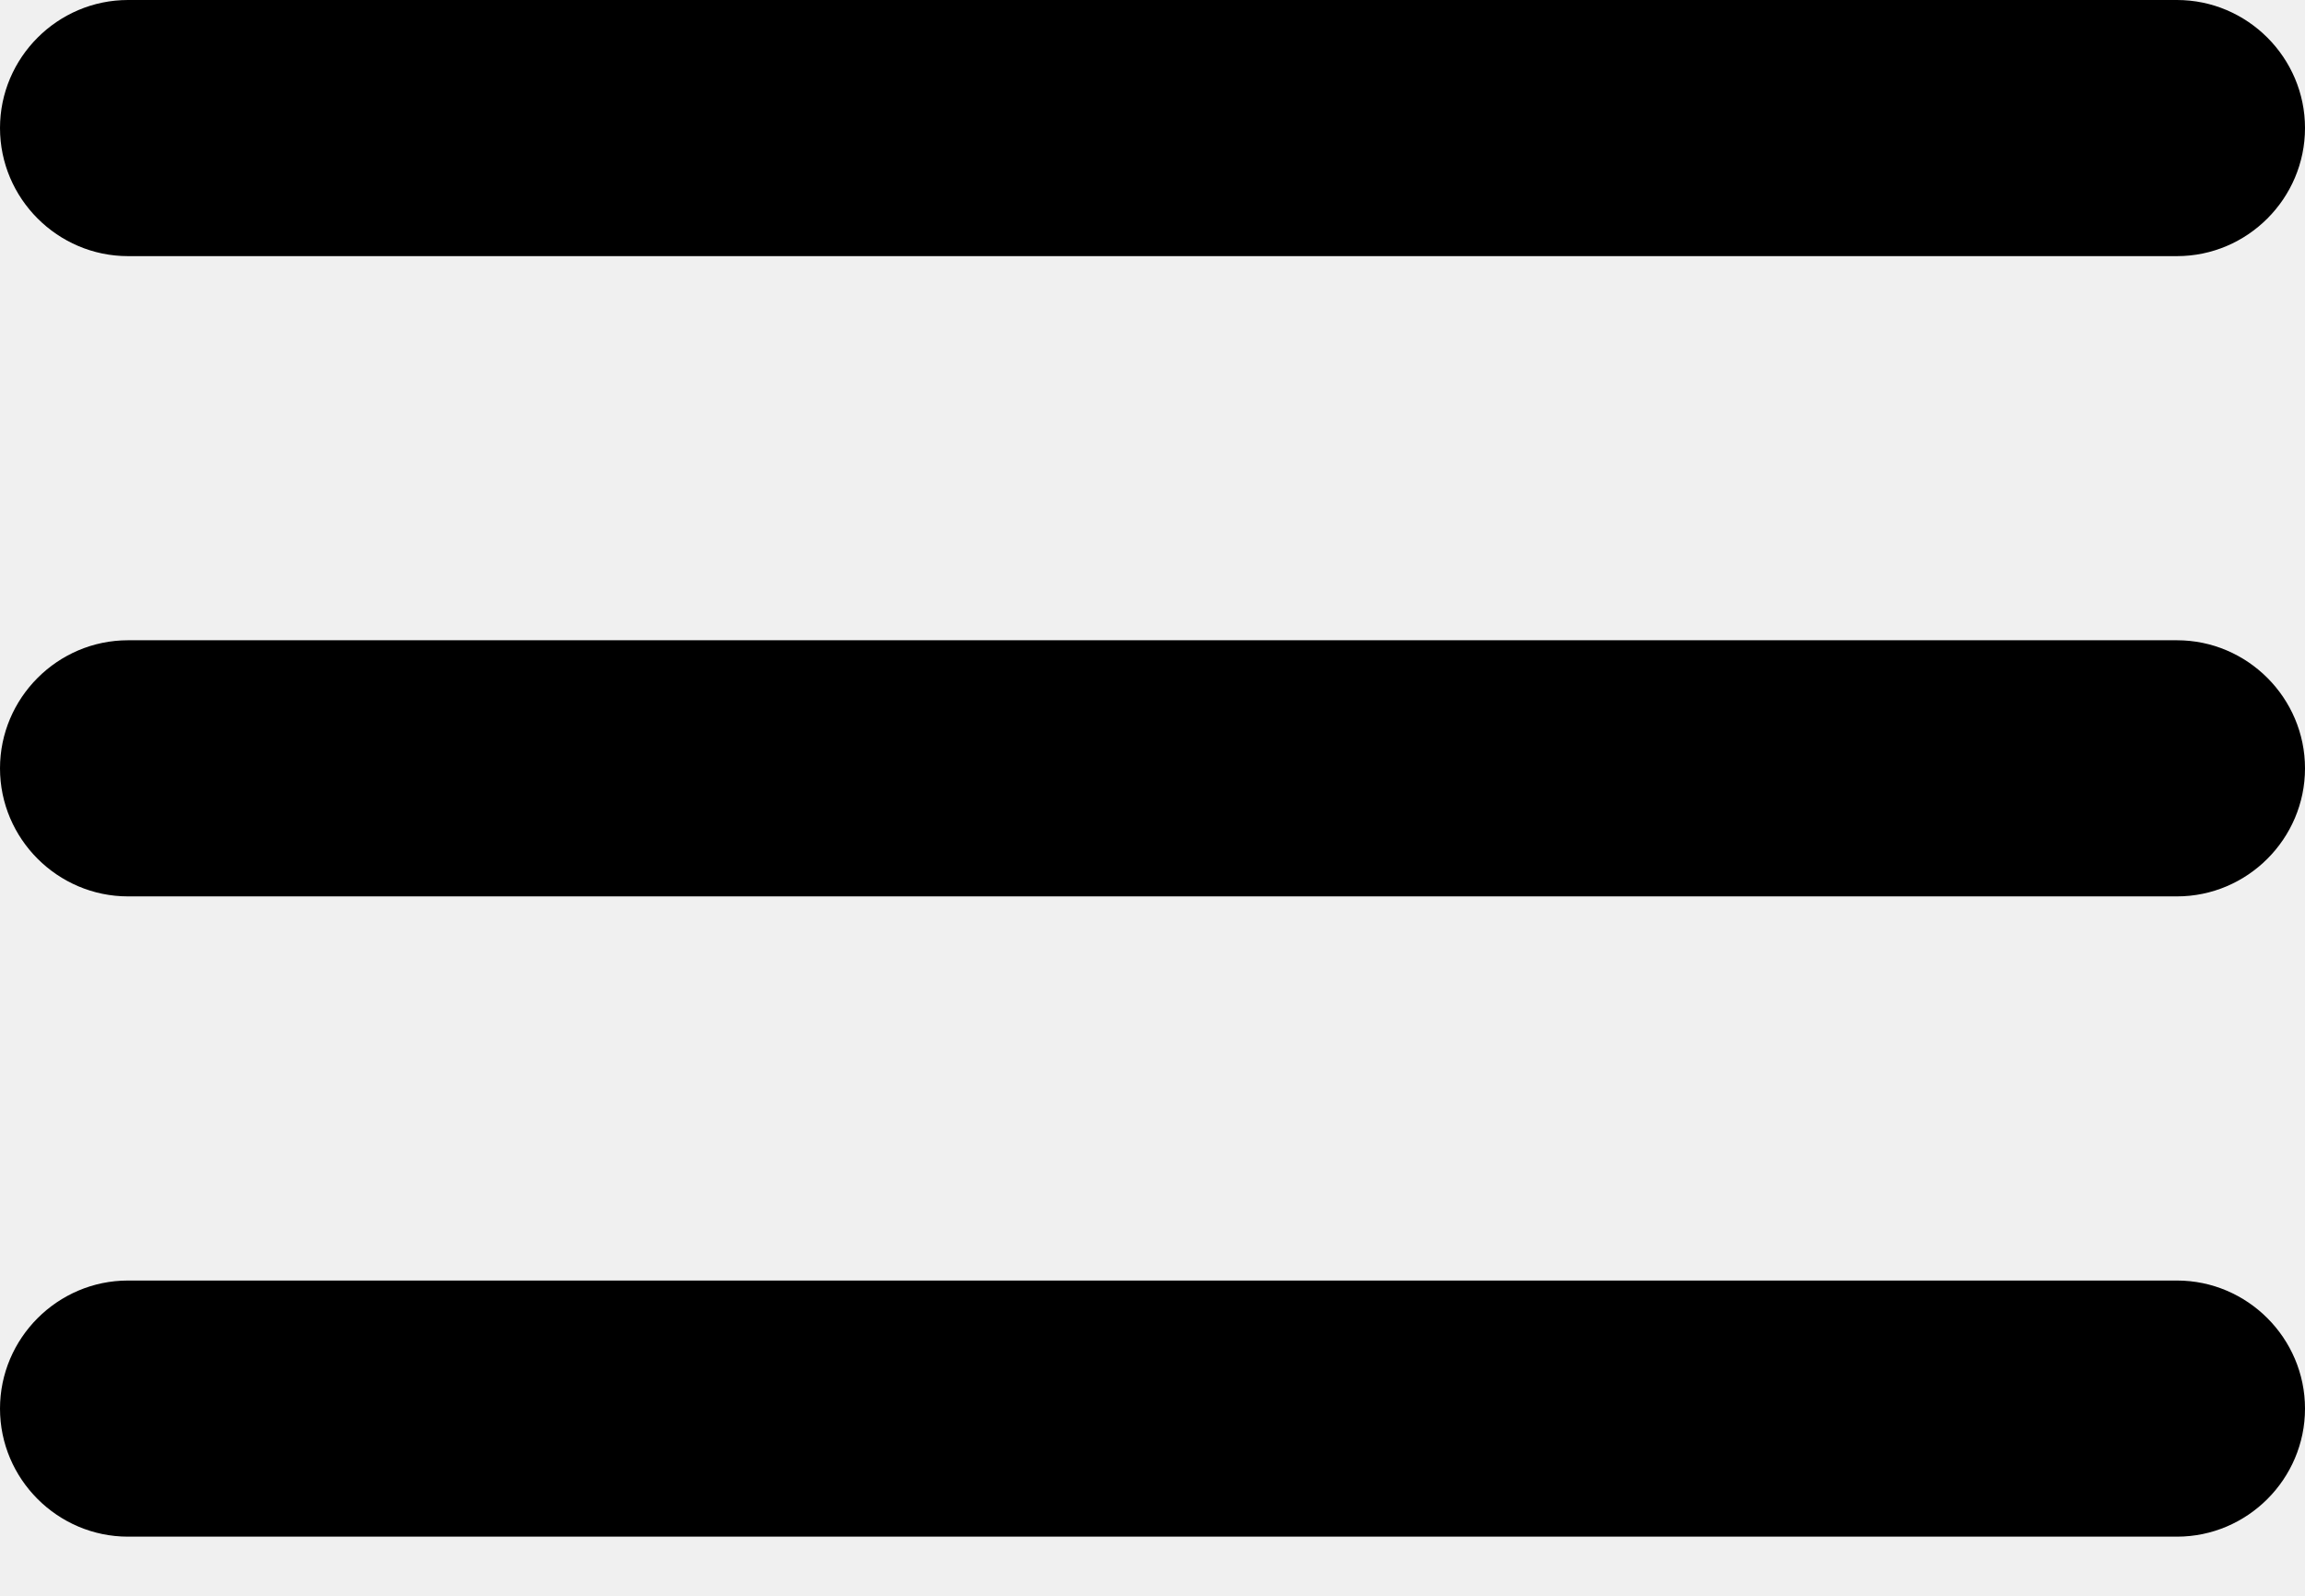
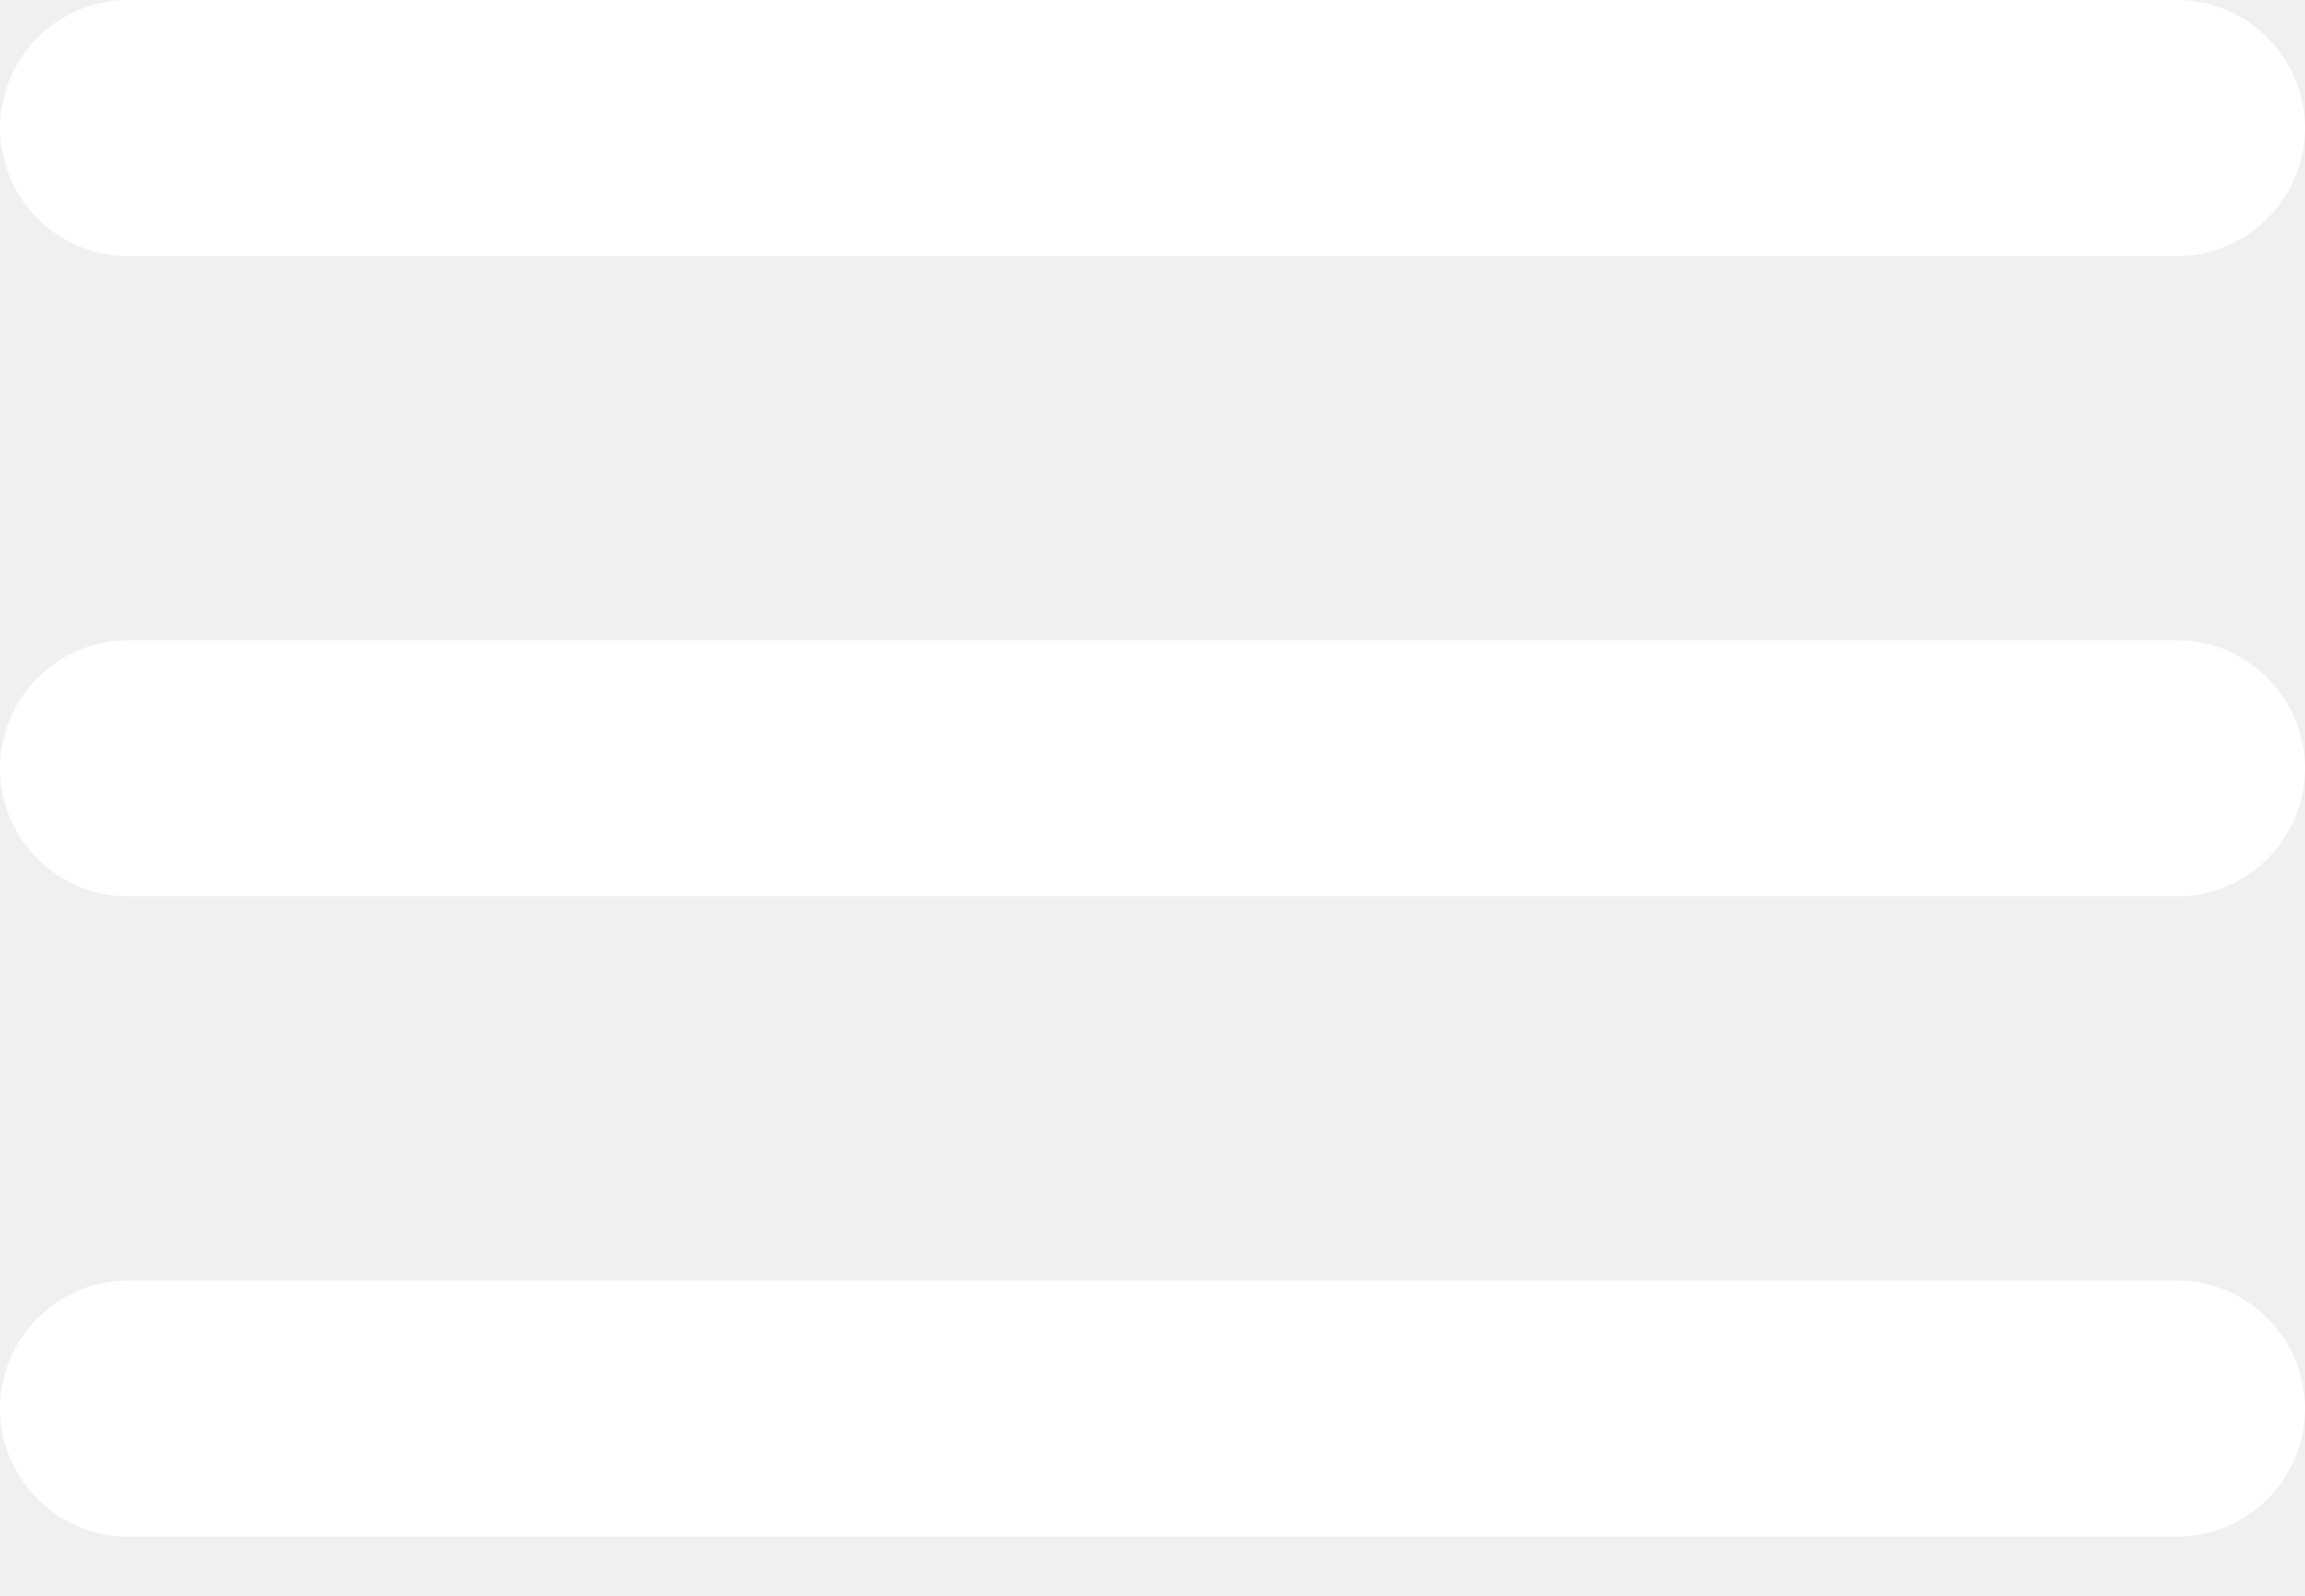
<svg xmlns="http://www.w3.org/2000/svg" width="26" height="18" viewBox="0 0 26 18" fill="none">
-   <path d="M1.444 17.333H24.556C25.35 17.333 26 16.683 26 15.889C26 15.094 25.35 14.444 24.556 14.444H1.444C0.65 14.444 0 15.094 0 15.889C0 16.683 0.65 17.333 1.444 17.333ZM1.444 10.111H24.556C25.35 10.111 26 9.461 26 8.667C26 7.872 25.35 7.222 24.556 7.222H1.444C0.65 7.222 0 7.872 0 8.667C0 9.461 0.65 10.111 1.444 10.111ZM0 1.444C0 2.239 0.65 2.889 1.444 2.889H24.556C25.35 2.889 26 2.239 26 1.444C26 0.65 25.35 0 24.556 0H1.444C0.65 0 0 0.65 0 1.444Z" fill="black" />
+   <path d="M1.444 17.333H24.556C25.35 17.333 26 16.683 26 15.889C26 15.094 25.35 14.444 24.556 14.444H1.444C0.65 14.444 0 15.094 0 15.889C0 16.683 0.65 17.333 1.444 17.333ZM1.444 10.111H24.556C25.35 10.111 26 9.461 26 8.667C26 7.872 25.35 7.222 24.556 7.222H1.444C0.65 7.222 0 7.872 0 8.667C0 9.461 0.65 10.111 1.444 10.111ZM0 1.444C0 2.239 0.65 2.889 1.444 2.889H24.556C25.35 2.889 26 2.239 26 1.444C26 0.65 25.35 0 24.556 0H1.444C0.65 0 0 0.65 0 1.444Z" fill="white" />
</svg>
